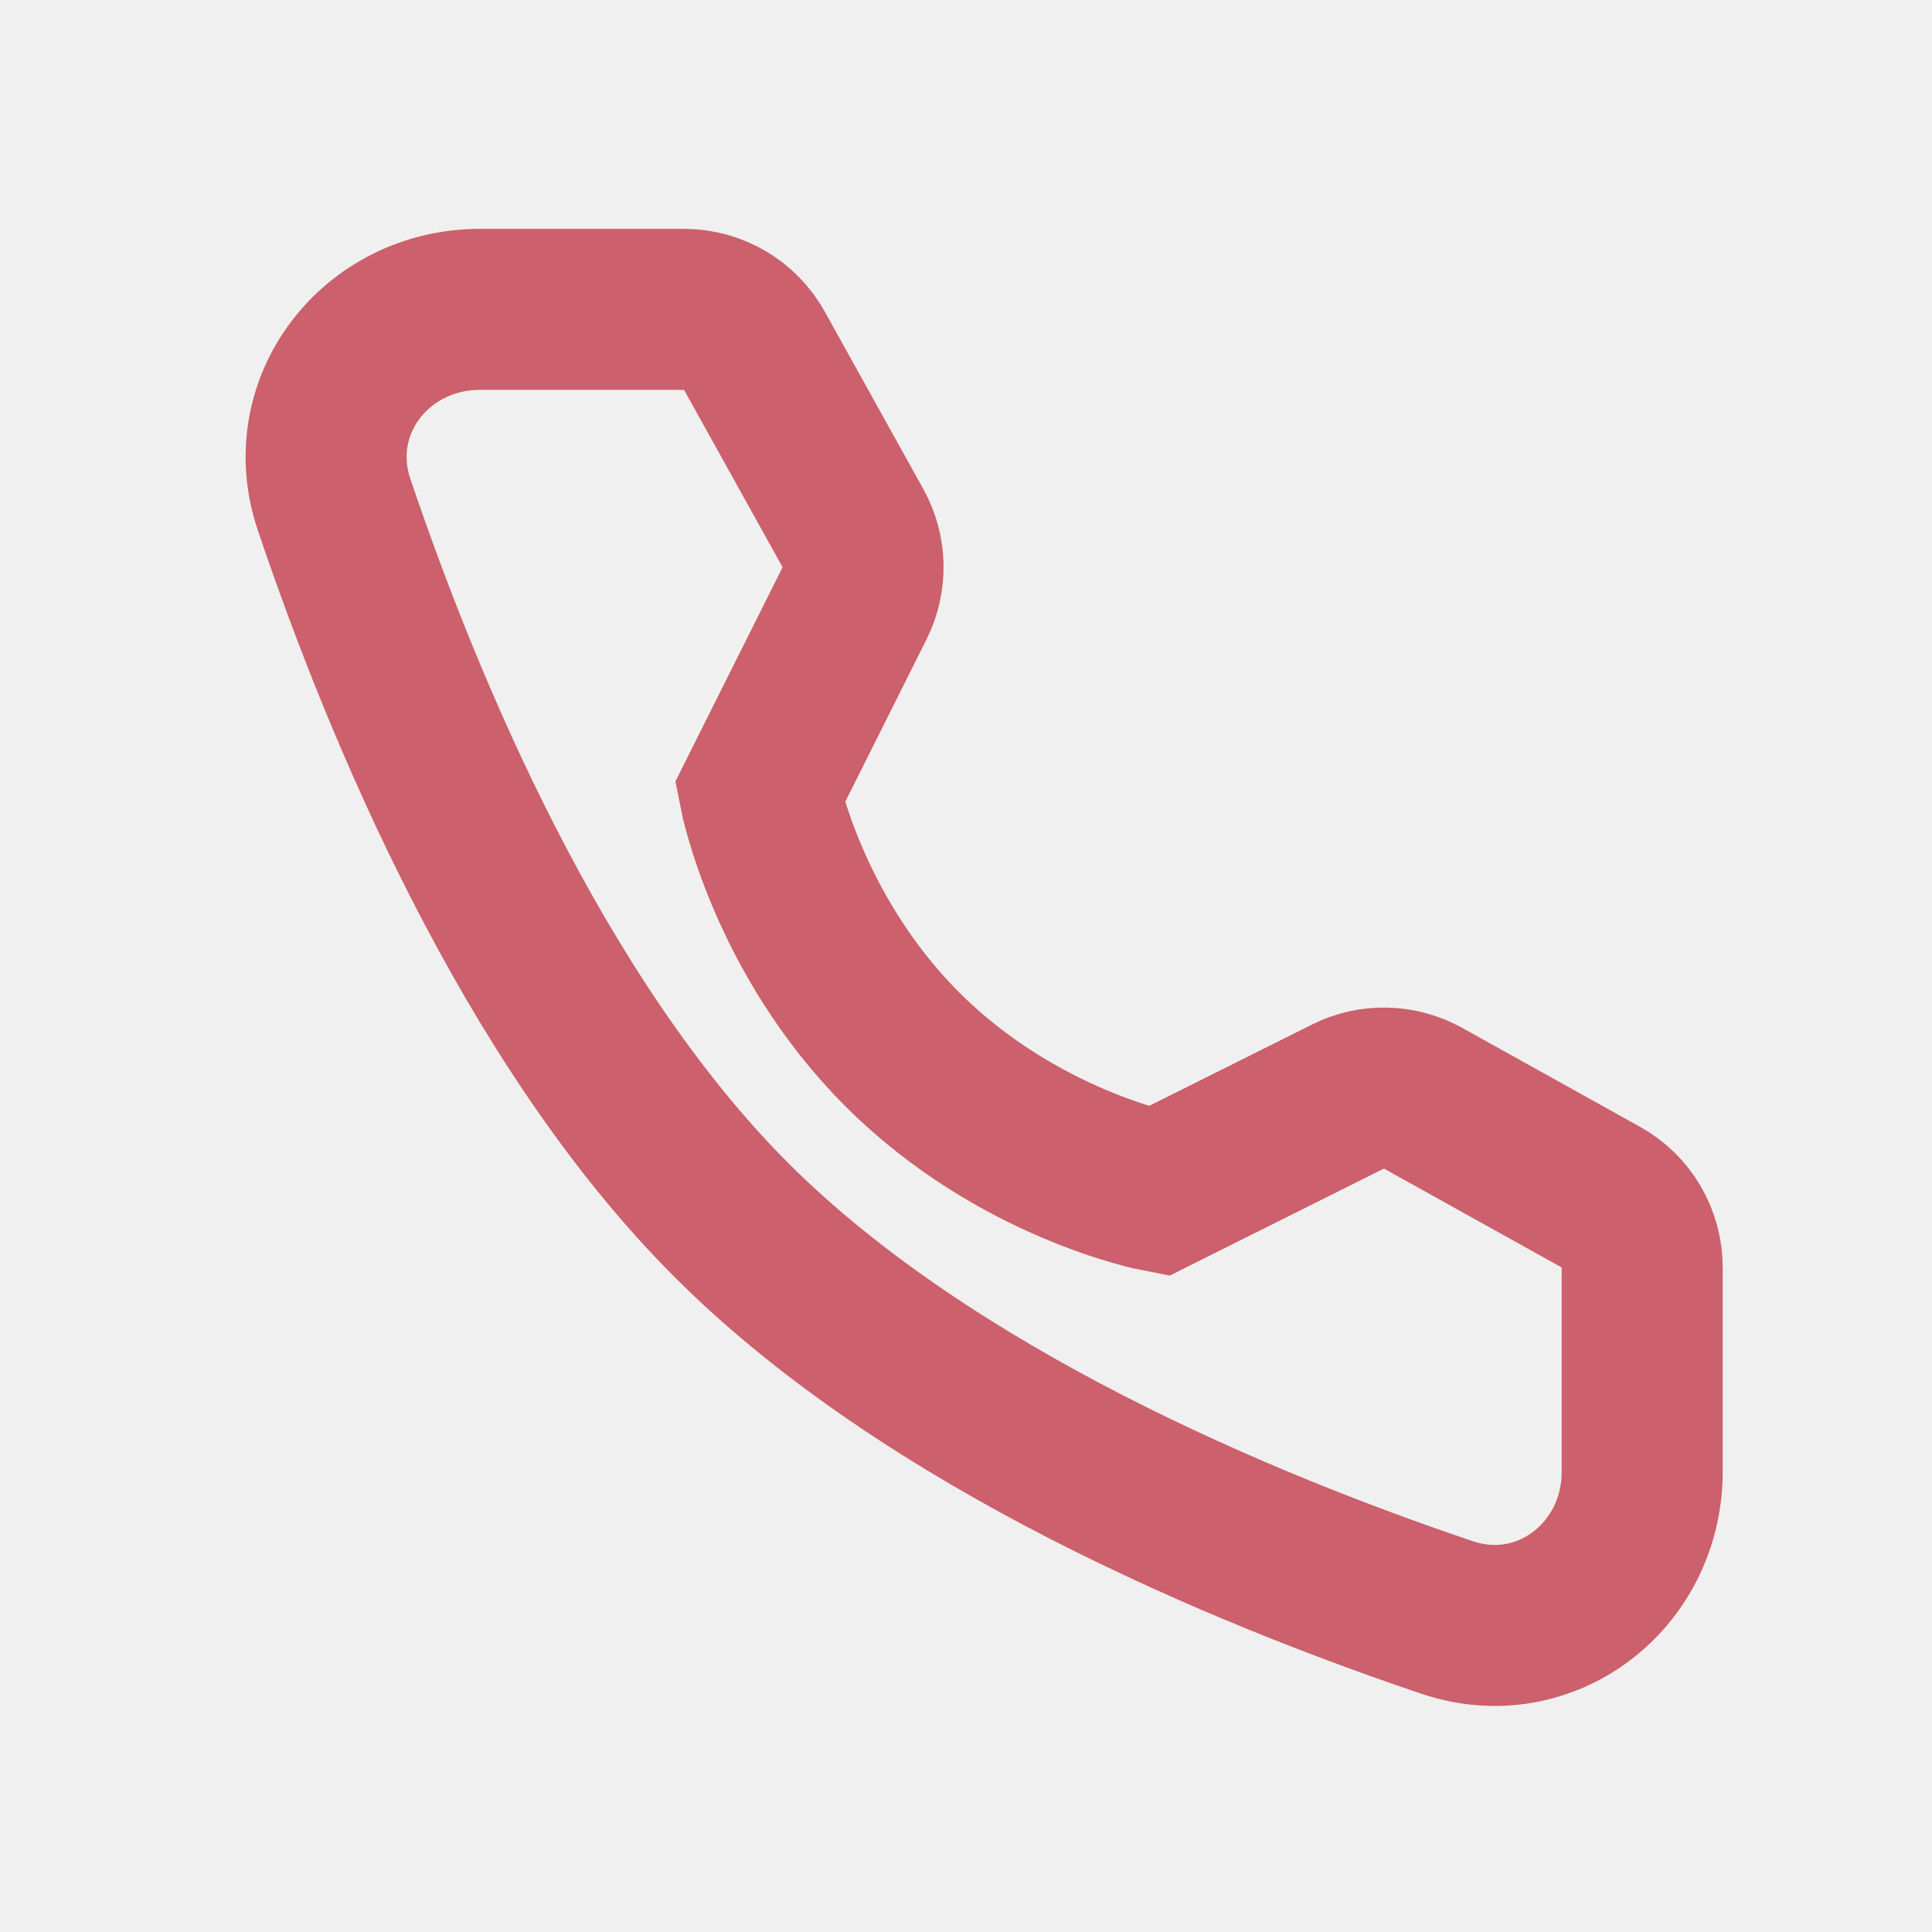
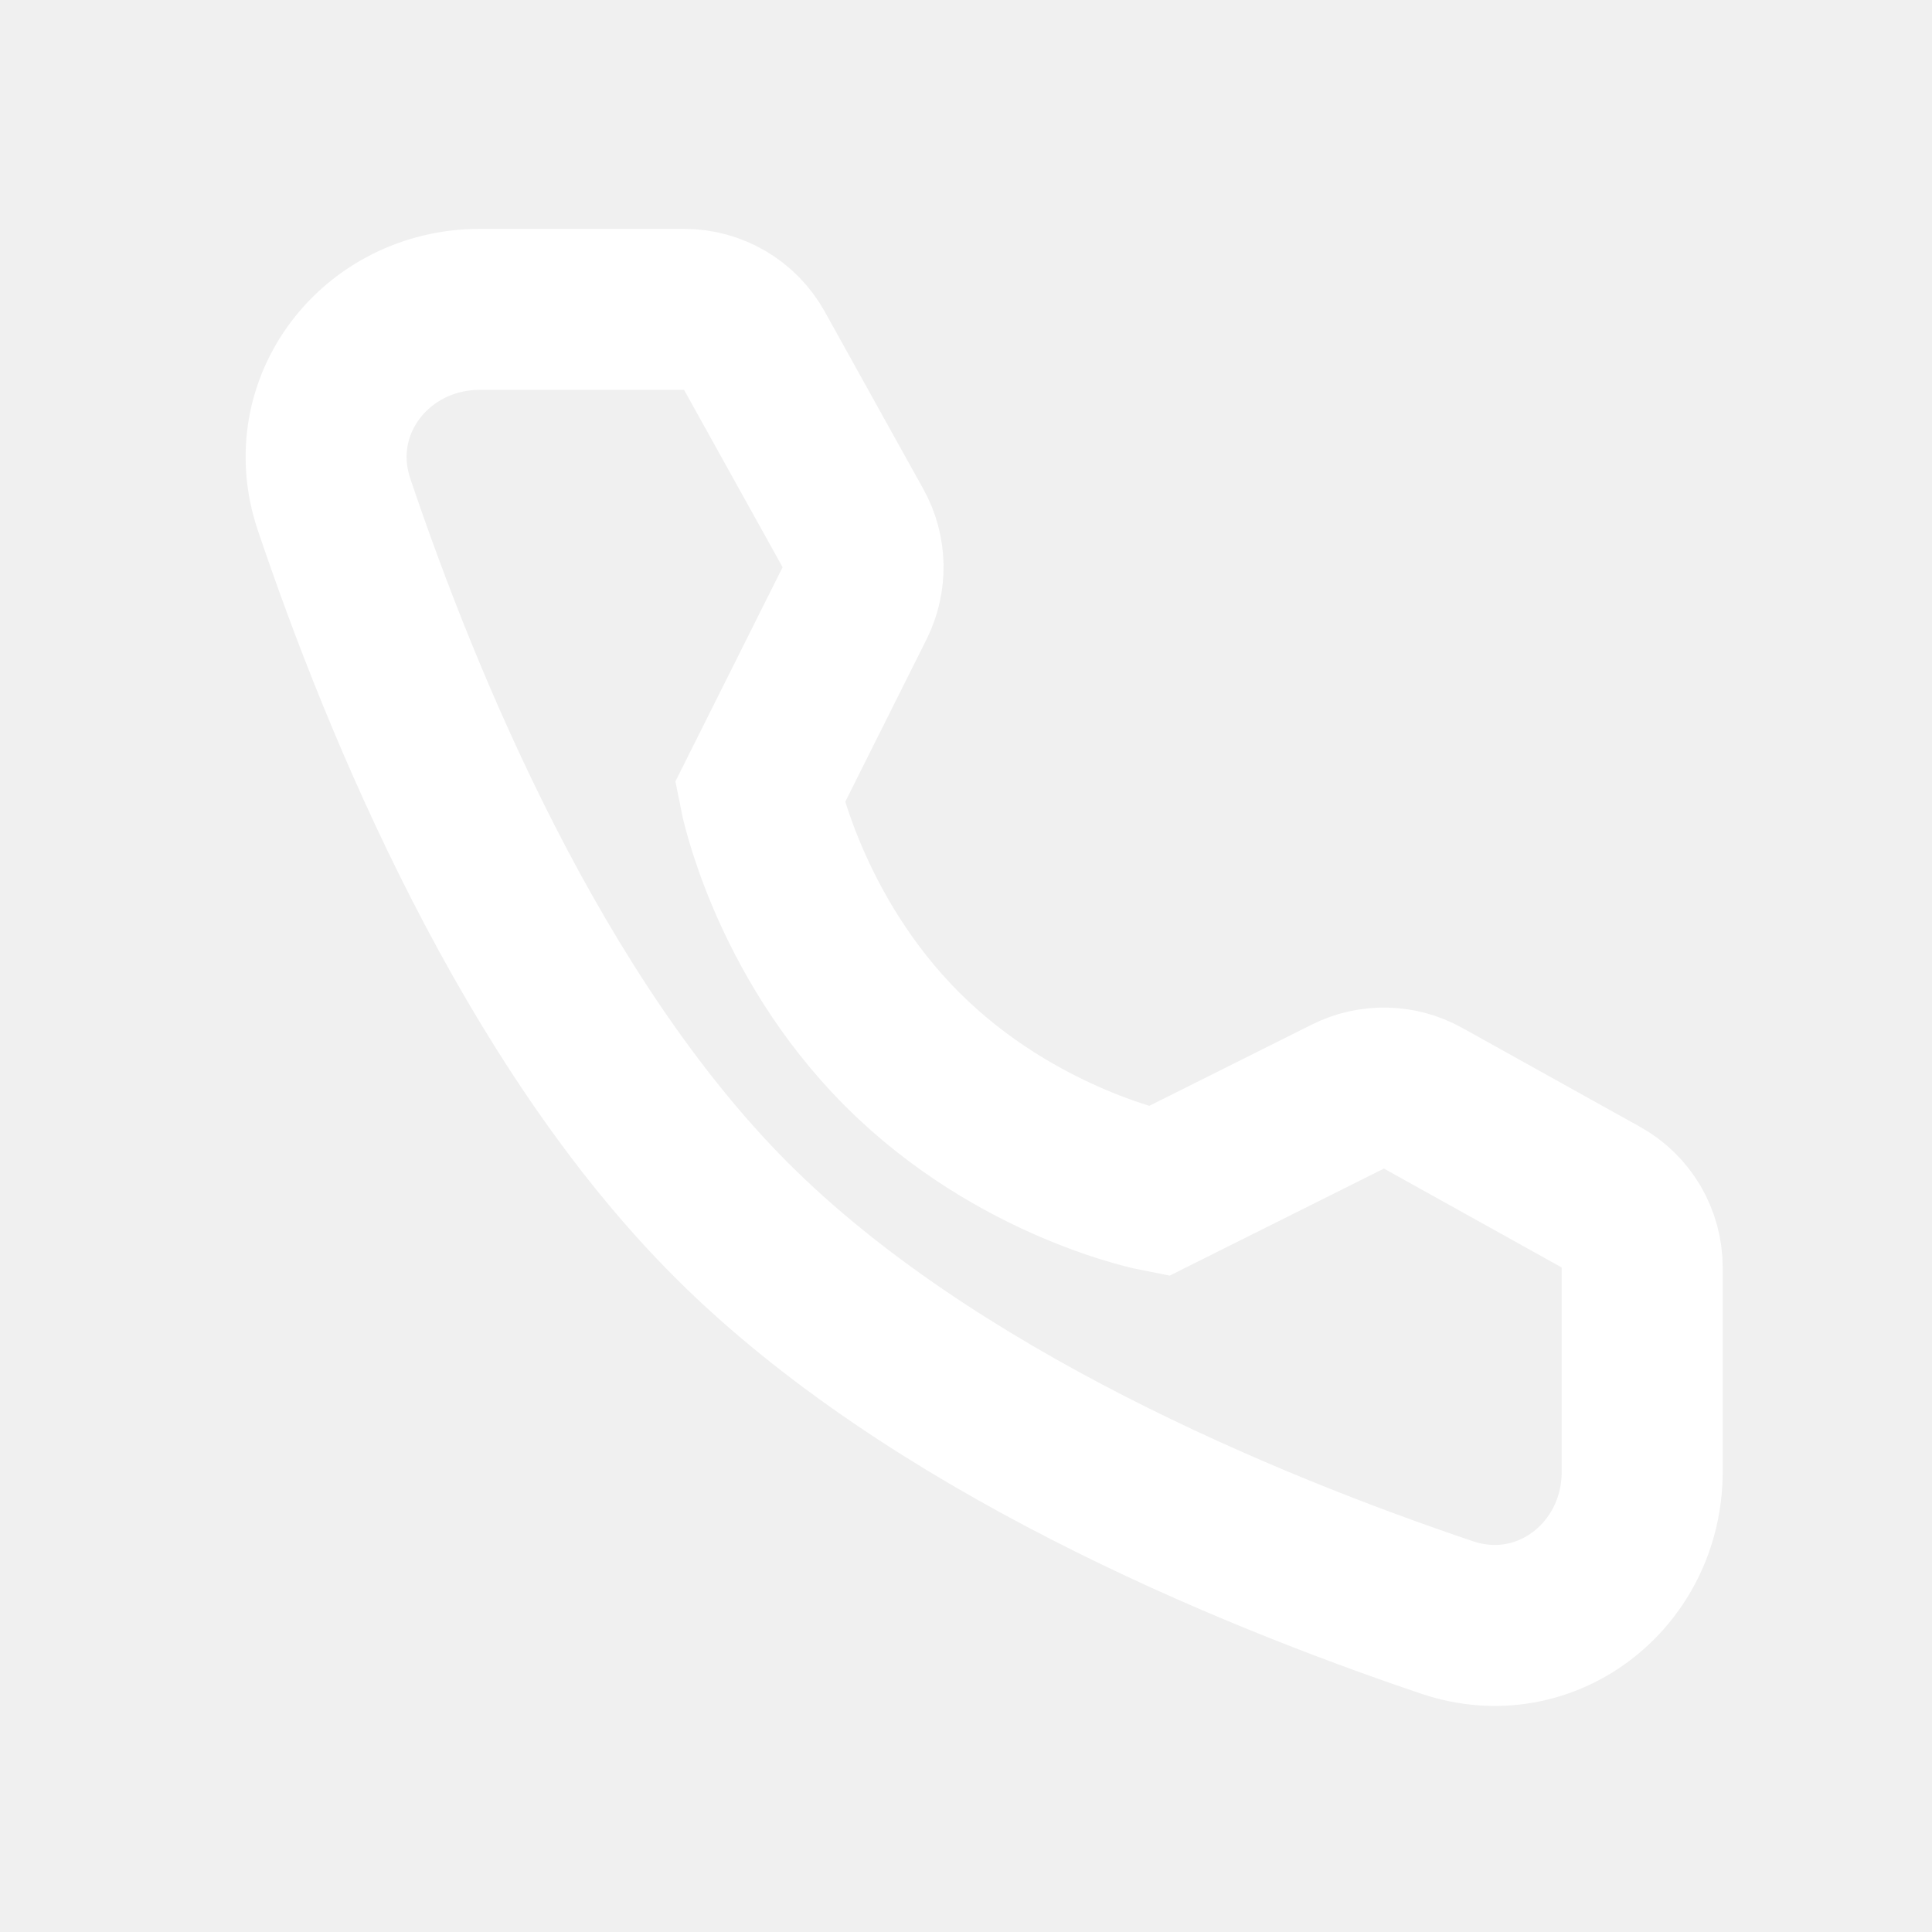
<svg xmlns="http://www.w3.org/2000/svg" viewBox="0 0 24 24" class="design-iconfont">
  <g fill="none" fill-rule="evenodd">
    <path fill-opacity=".01" fill="#FFF" fill-rule="nonzero" d="M0 0H24V24H0z" />
-     <path d="M8.498,3.843 C8.861,3.843 9.196,4.04 9.372,4.358 L10.596,6.561 C10.756,6.849 10.763,7.198 10.616,7.494 L9.437,9.85 C9.437,9.85 9.779,11.606 11.208,13.035 C12.637,14.464 14.387,14.8 14.387,14.8 L16.744,13.622 C17.039,13.474 17.388,13.482 17.677,13.642 L19.886,14.871 C20.204,15.047 20.4,15.382 20.4,15.745 L20.4,18.282 C20.4,19.573 19.201,20.506 17.977,20.093 C15.463,19.245 11.56,17.63 9.087,15.157 C6.613,12.683 4.998,8.781 4.15,6.267 C3.737,5.043 4.67,3.843 5.962,3.843 L8.498,3.843 Z" stroke="#cc606c" stroke-width="2" />
+     <path d="M8.498,3.843 C8.861,3.843 9.196,4.04 9.372,4.358 L10.596,6.561 C10.756,6.849 10.763,7.198 10.616,7.494 L9.437,9.85 C9.437,9.85 9.779,11.606 11.208,13.035 C12.637,14.464 14.387,14.8 14.387,14.8 L16.744,13.622 C17.039,13.474 17.388,13.482 17.677,13.642 L19.886,14.871 C20.204,15.047 20.4,15.382 20.4,15.745 L20.4,18.282 C20.4,19.573 19.201,20.506 17.977,20.093 C15.463,19.245 11.56,17.63 9.087,15.157 C6.613,12.683 4.998,8.781 4.15,6.267 C3.737,5.043 4.67,3.843 5.962,3.843 L8.498,3.843 Z" stroke="#fff" stroke-width="2" />
  </g>
</svg>
